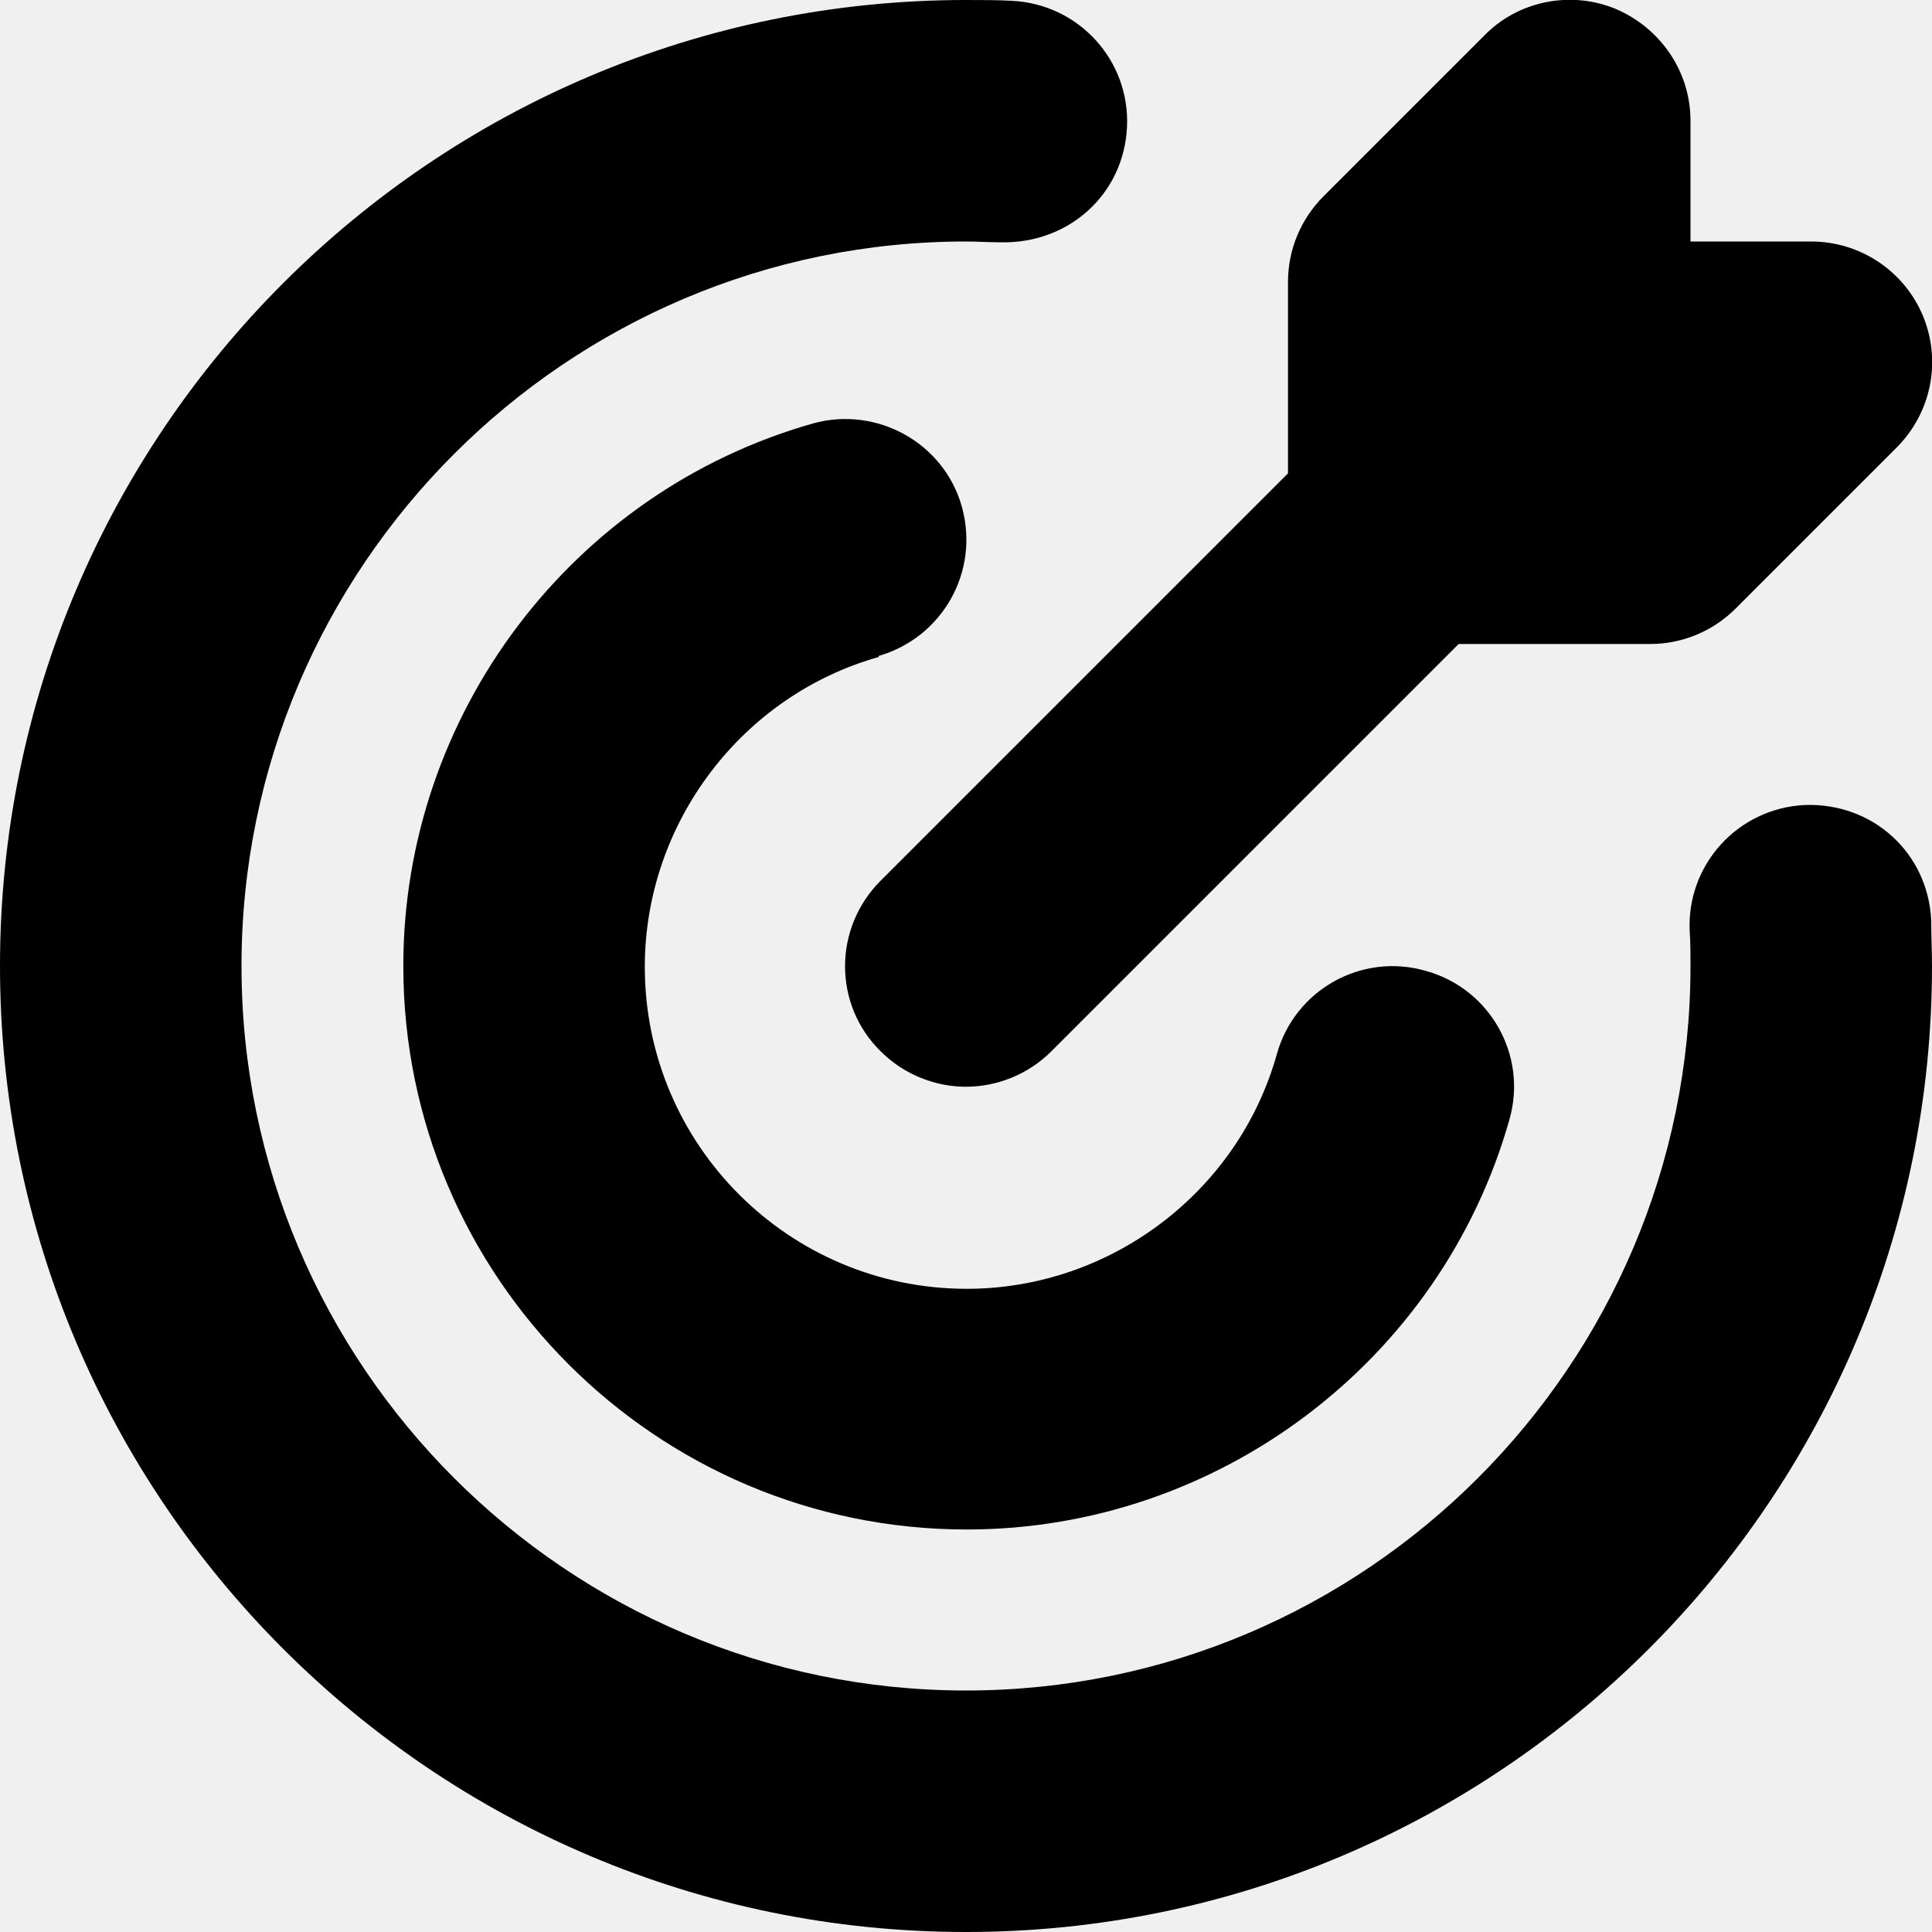
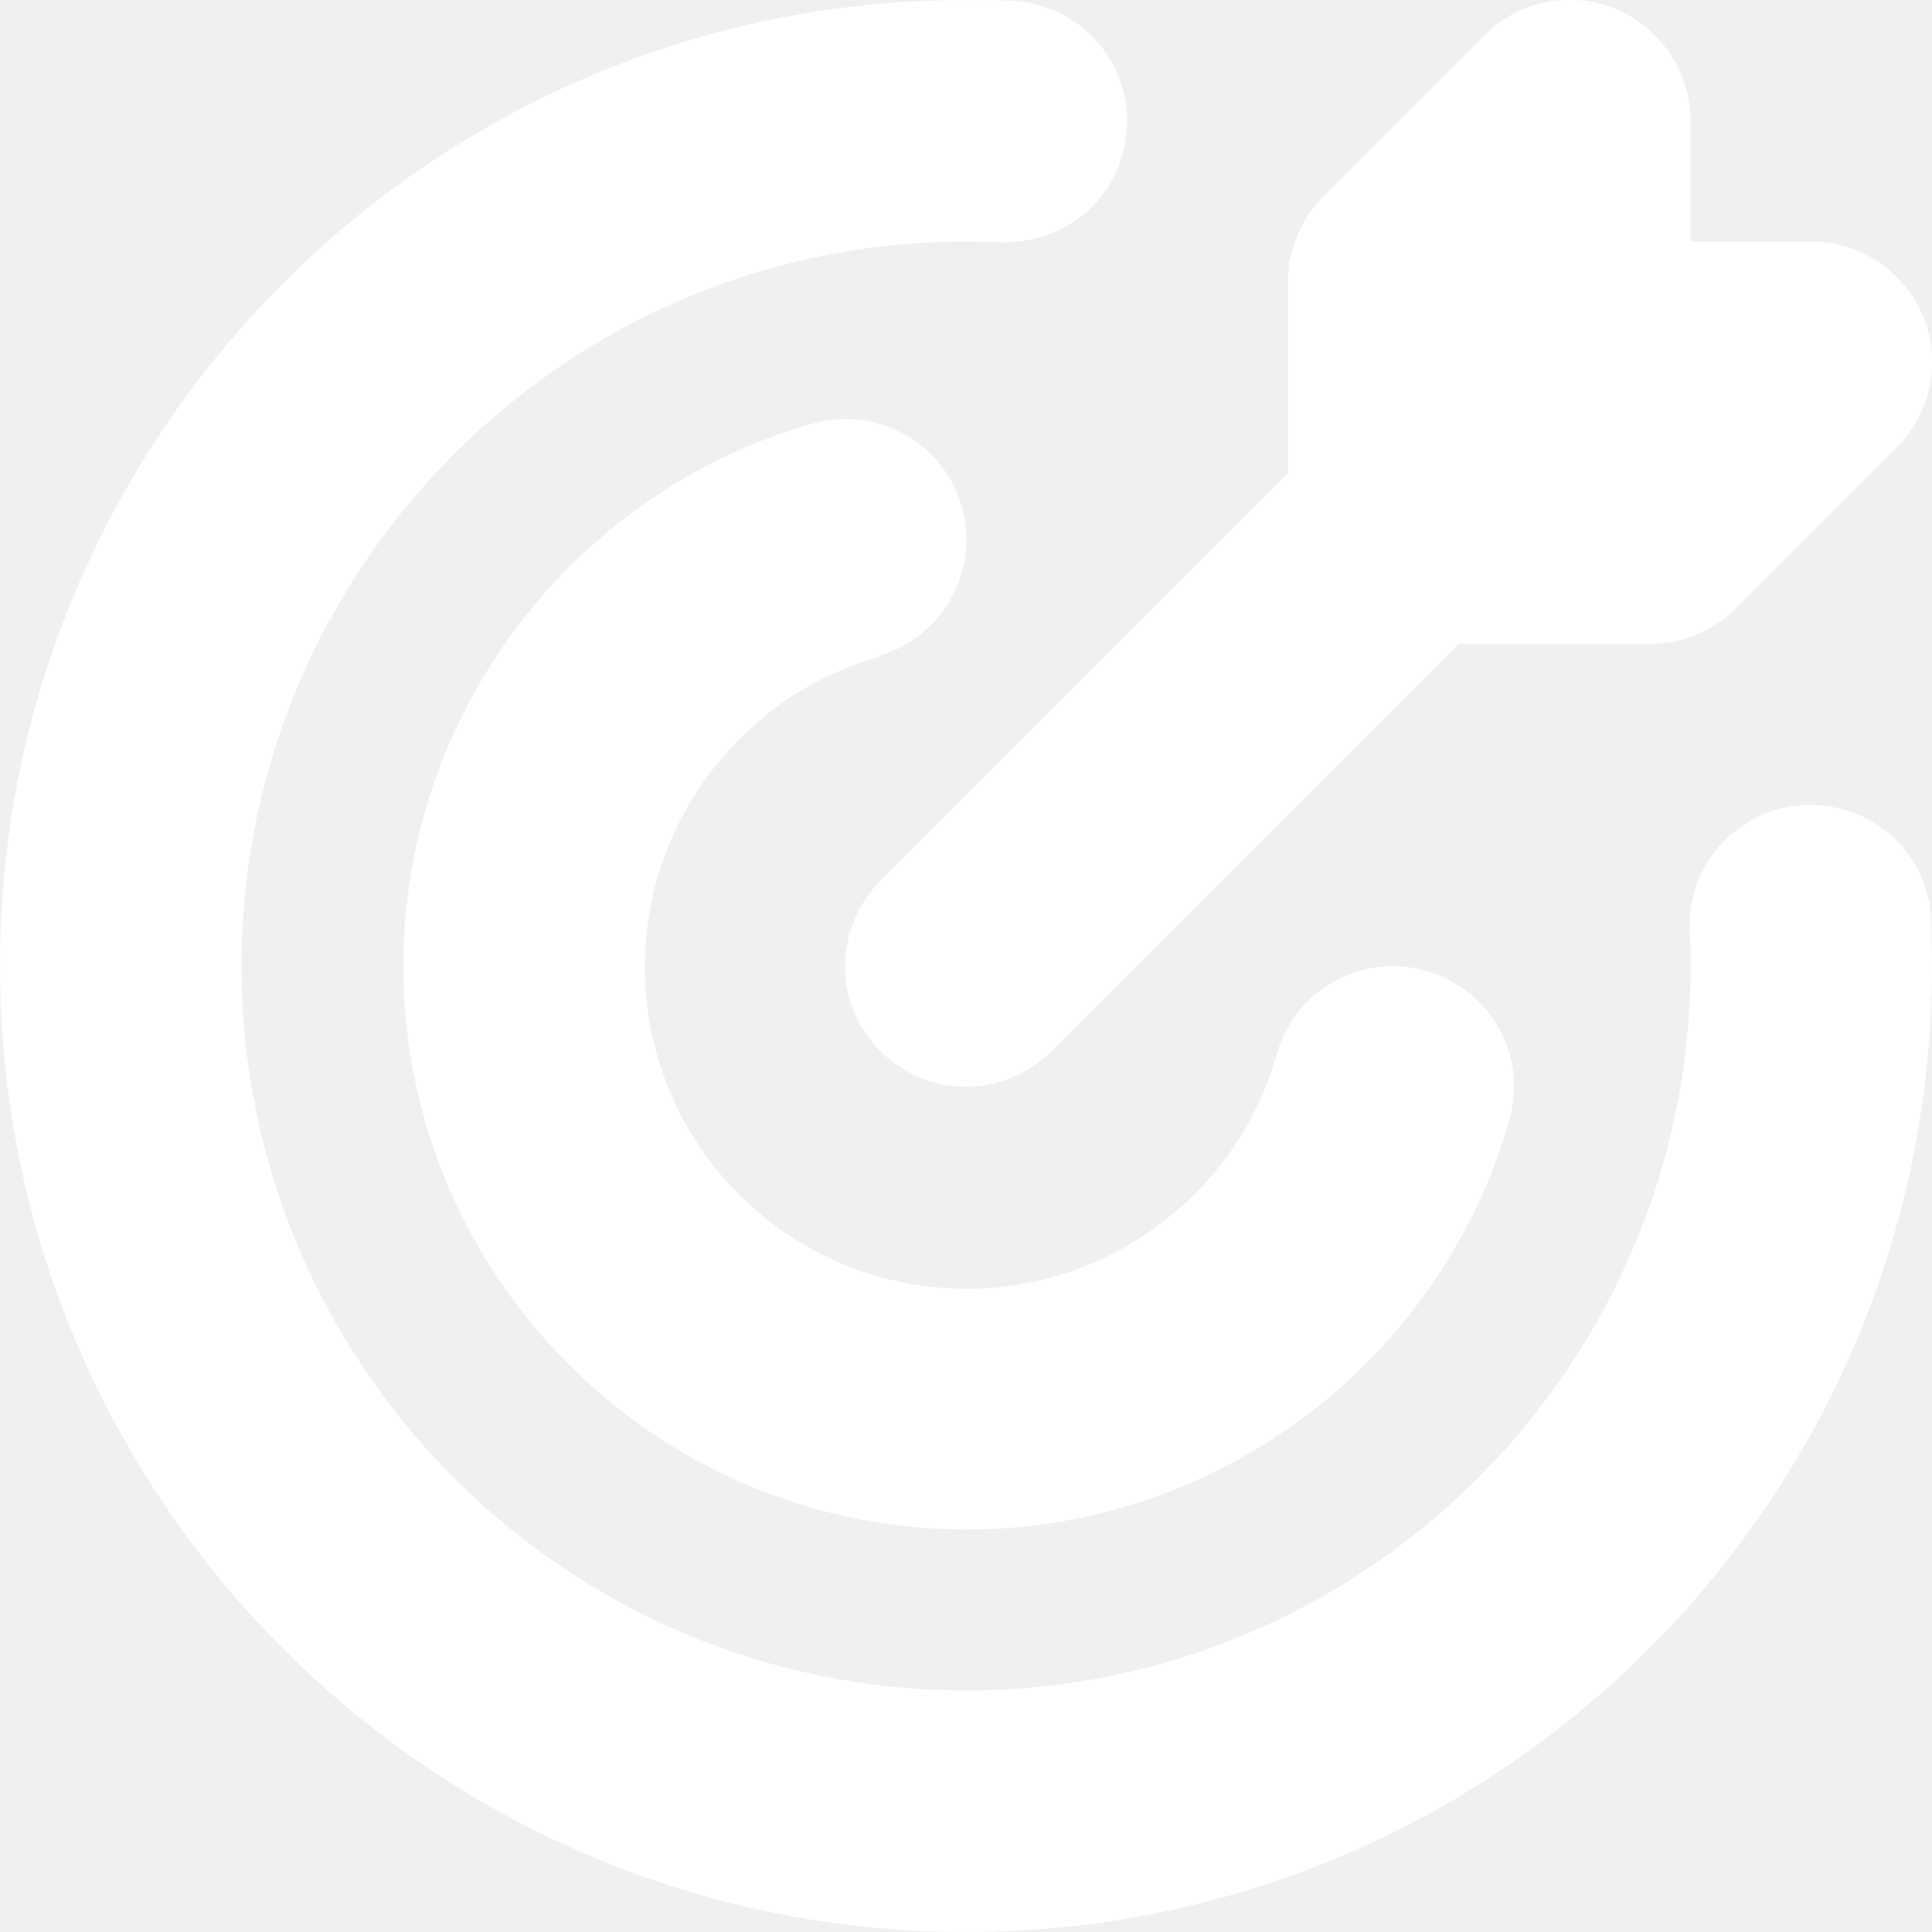
- <svg xmlns="http://www.w3.org/2000/svg" id="Layer_1" data-name="Layer 1" viewBox="0 0 24 24" width="512" height="512">
+ <svg xmlns="http://www.w3.org/2000/svg" fill="white" id="Layer_1" data-name="Layer 1" viewBox="0 0 24 24" width="512" height="512">
  <path d="M24,12c0,6.62-5.38,12-12,12S0,18.62,0,12,5.38,0,12,0c.19,0,.38,0,.57,.01,.83,.04,1.47,.74,1.43,1.57-.04,.83-.72,1.45-1.57,1.43-.14,0-.29-.01-.43-.01C7.04,3,3,7.04,3,12s4.04,9,9,9,9-4.04,9-9c0-.14,0-.29-.01-.43-.04-.83,.6-1.53,1.43-1.57,.85-.03,1.53,.6,1.57,1.43,0,.19,.01,.38,.01,.57Zm-13.09-3.85c.8-.23,1.26-1.05,1.04-1.85s-1.06-1.26-1.85-1.04c-3,.85-5.09,3.62-5.09,6.74,0,3.86,3.14,7,7,7,3.12,0,5.89-2.09,6.74-5.09,.23-.8-.24-1.63-1.04-1.85-.8-.23-1.63,.24-1.85,1.04-.48,1.71-2.07,2.91-3.85,2.91-2.21,0-4-1.79-4-4,0-1.78,1.2-3.37,2.91-3.85Zm.03,2.79c-.59,.59-.59,1.54,0,2.12,.29,.29,.68,.44,1.06,.44s.77-.15,1.06-.44l5.06-5.06h2.38c.4,0,.78-.16,1.06-.44l2-2c.43-.43,.56-1.07,.33-1.63-.23-.56-.78-.93-1.39-.93h-1.5V1.5c0-.61-.37-1.15-.93-1.39-.56-.23-1.21-.1-1.63,.33l-2,2c-.28,.28-.44,.66-.44,1.06v2.38l-5.06,5.06Z" />
</svg>
